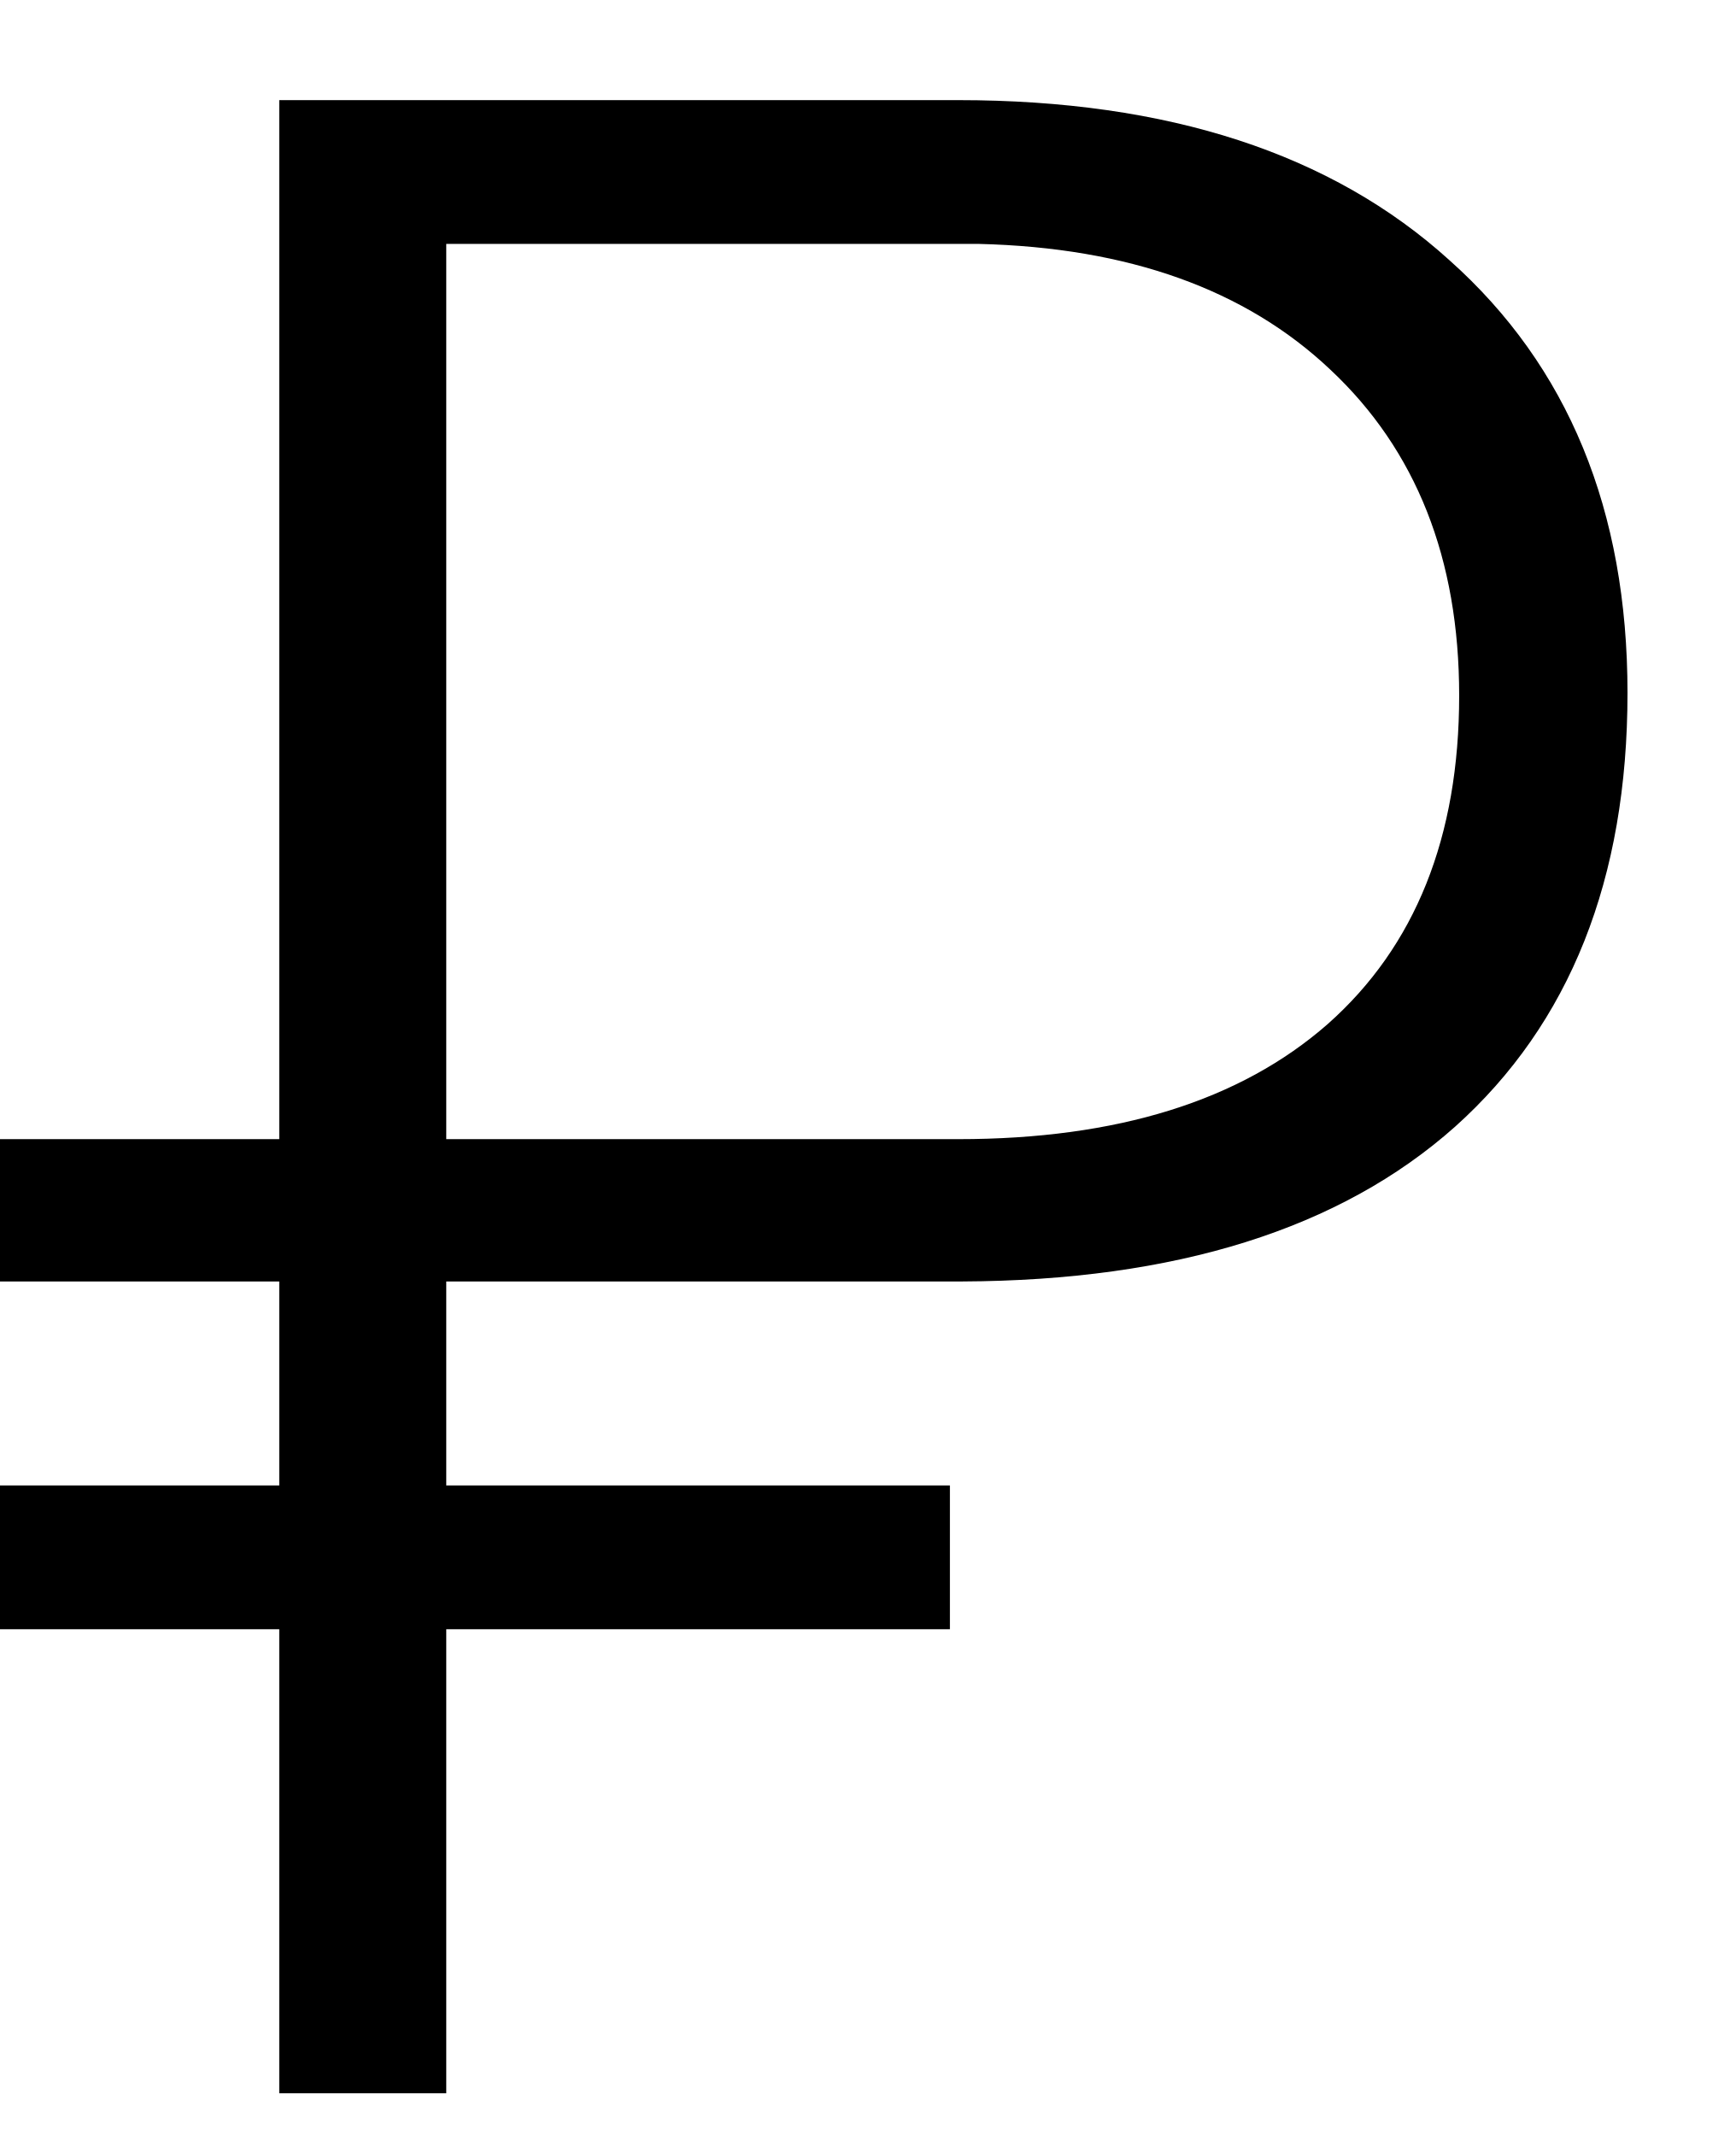
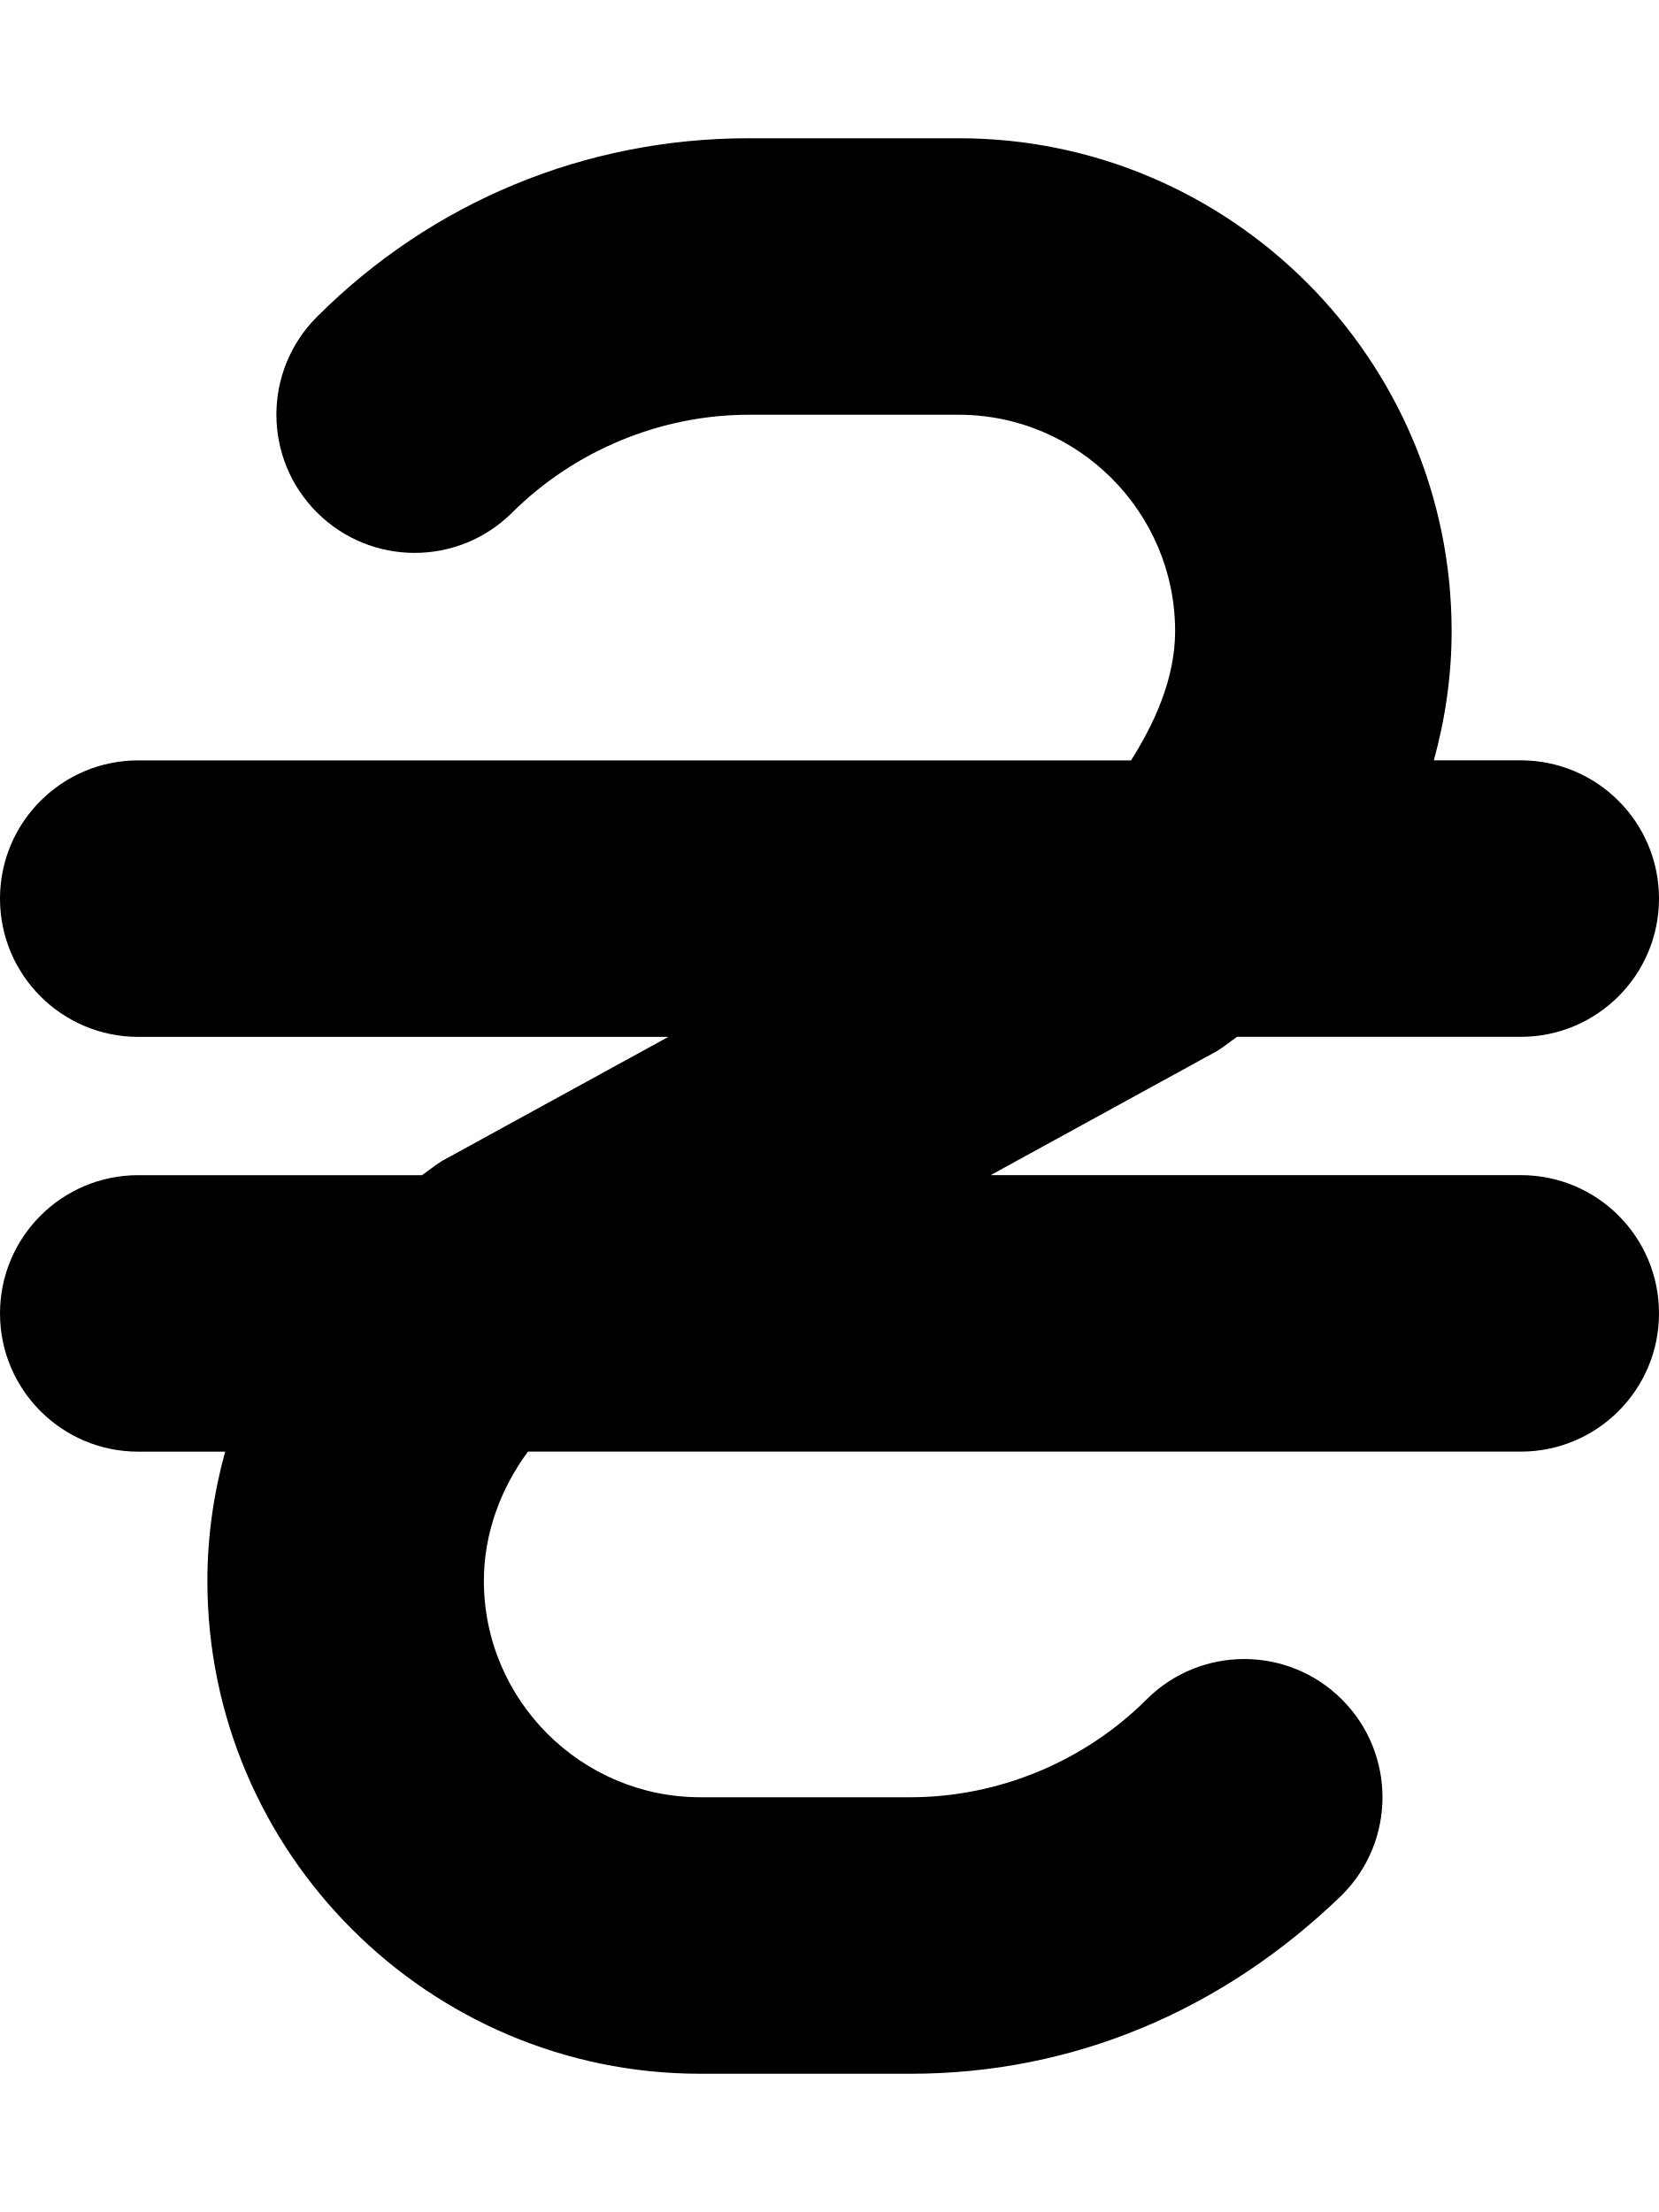
- <svg xmlns="http://www.w3.org/2000/svg" width="13" height="16" viewBox="0 0 13 16" fill="none">
-   <path d="M7.116 12.204H3.343V15.68H2.092V12.204H0V11.127H2.092V9.599H0V8.533H2.092V0.75H7.178C8.75 0.75 9.977 1.15 10.859 1.95C11.748 2.743 12.192 3.823 12.192 5.19C12.192 6.584 11.761 7.668 10.9 8.44C10.039 9.206 8.808 9.592 7.208 9.599H3.343V11.127H7.116V12.204ZM3.343 8.533H7.178C8.367 8.533 9.29 8.246 9.946 7.671C10.602 7.09 10.931 6.27 10.931 5.21C10.931 4.185 10.609 3.372 9.967 2.77C9.331 2.168 8.453 1.854 7.332 1.827H3.343V8.533Z" fill="currentColor" />
+ <svg xmlns="http://www.w3.org/2000/svg" viewBox="0 0 384 512">
+   <path d="M384 304c0 17.67-14.33 32-32 32H122.2C116 344.4 112 354.8 112 365.9C112 393.5 134.5 416 162.1 416h48.64c20.33 0 40.25-8.25 54.63-22.62c12.5-12.5 32.75-12.5 45.25 0s12.5 32.75 0 45.25C283.1 465.3 248.5 480 210.8 480H162.1C99.19 480 48 428.8 48 365.9c0-10.2 1.457-20.23 4.111-29.89H32c-17.67 0-32-14.33-32-32s14.33-32 32-32h65.67c1.568-1.078 3.018-2.295 4.646-3.297L154.7 240H32c-17.67 0-32-14.33-32-32s14.33-32 32-32h229.8C267.1 167.6 272 157.2 272 146.1C272 118.5 249.5 96 221.9 96H173.3C152.9 96 133 104.3 118.6 118.6c-12.5 12.5-32.75 12.5-45.25 0s-12.5-32.75 0-45.25C100 46.69 135.5 32 173.3 32h48.64C284.8 32 336 83.19 336 146.1c0 10.2-1.457 20.23-4.111 29.89H352c17.67 0 32 14.33 32 32s-14.33 32-32 32h-65.67c-1.568 1.078-3.018 2.295-4.646 3.297L229.3 272H352C369.7 272 384 286.3 384 304z" />
</svg>
